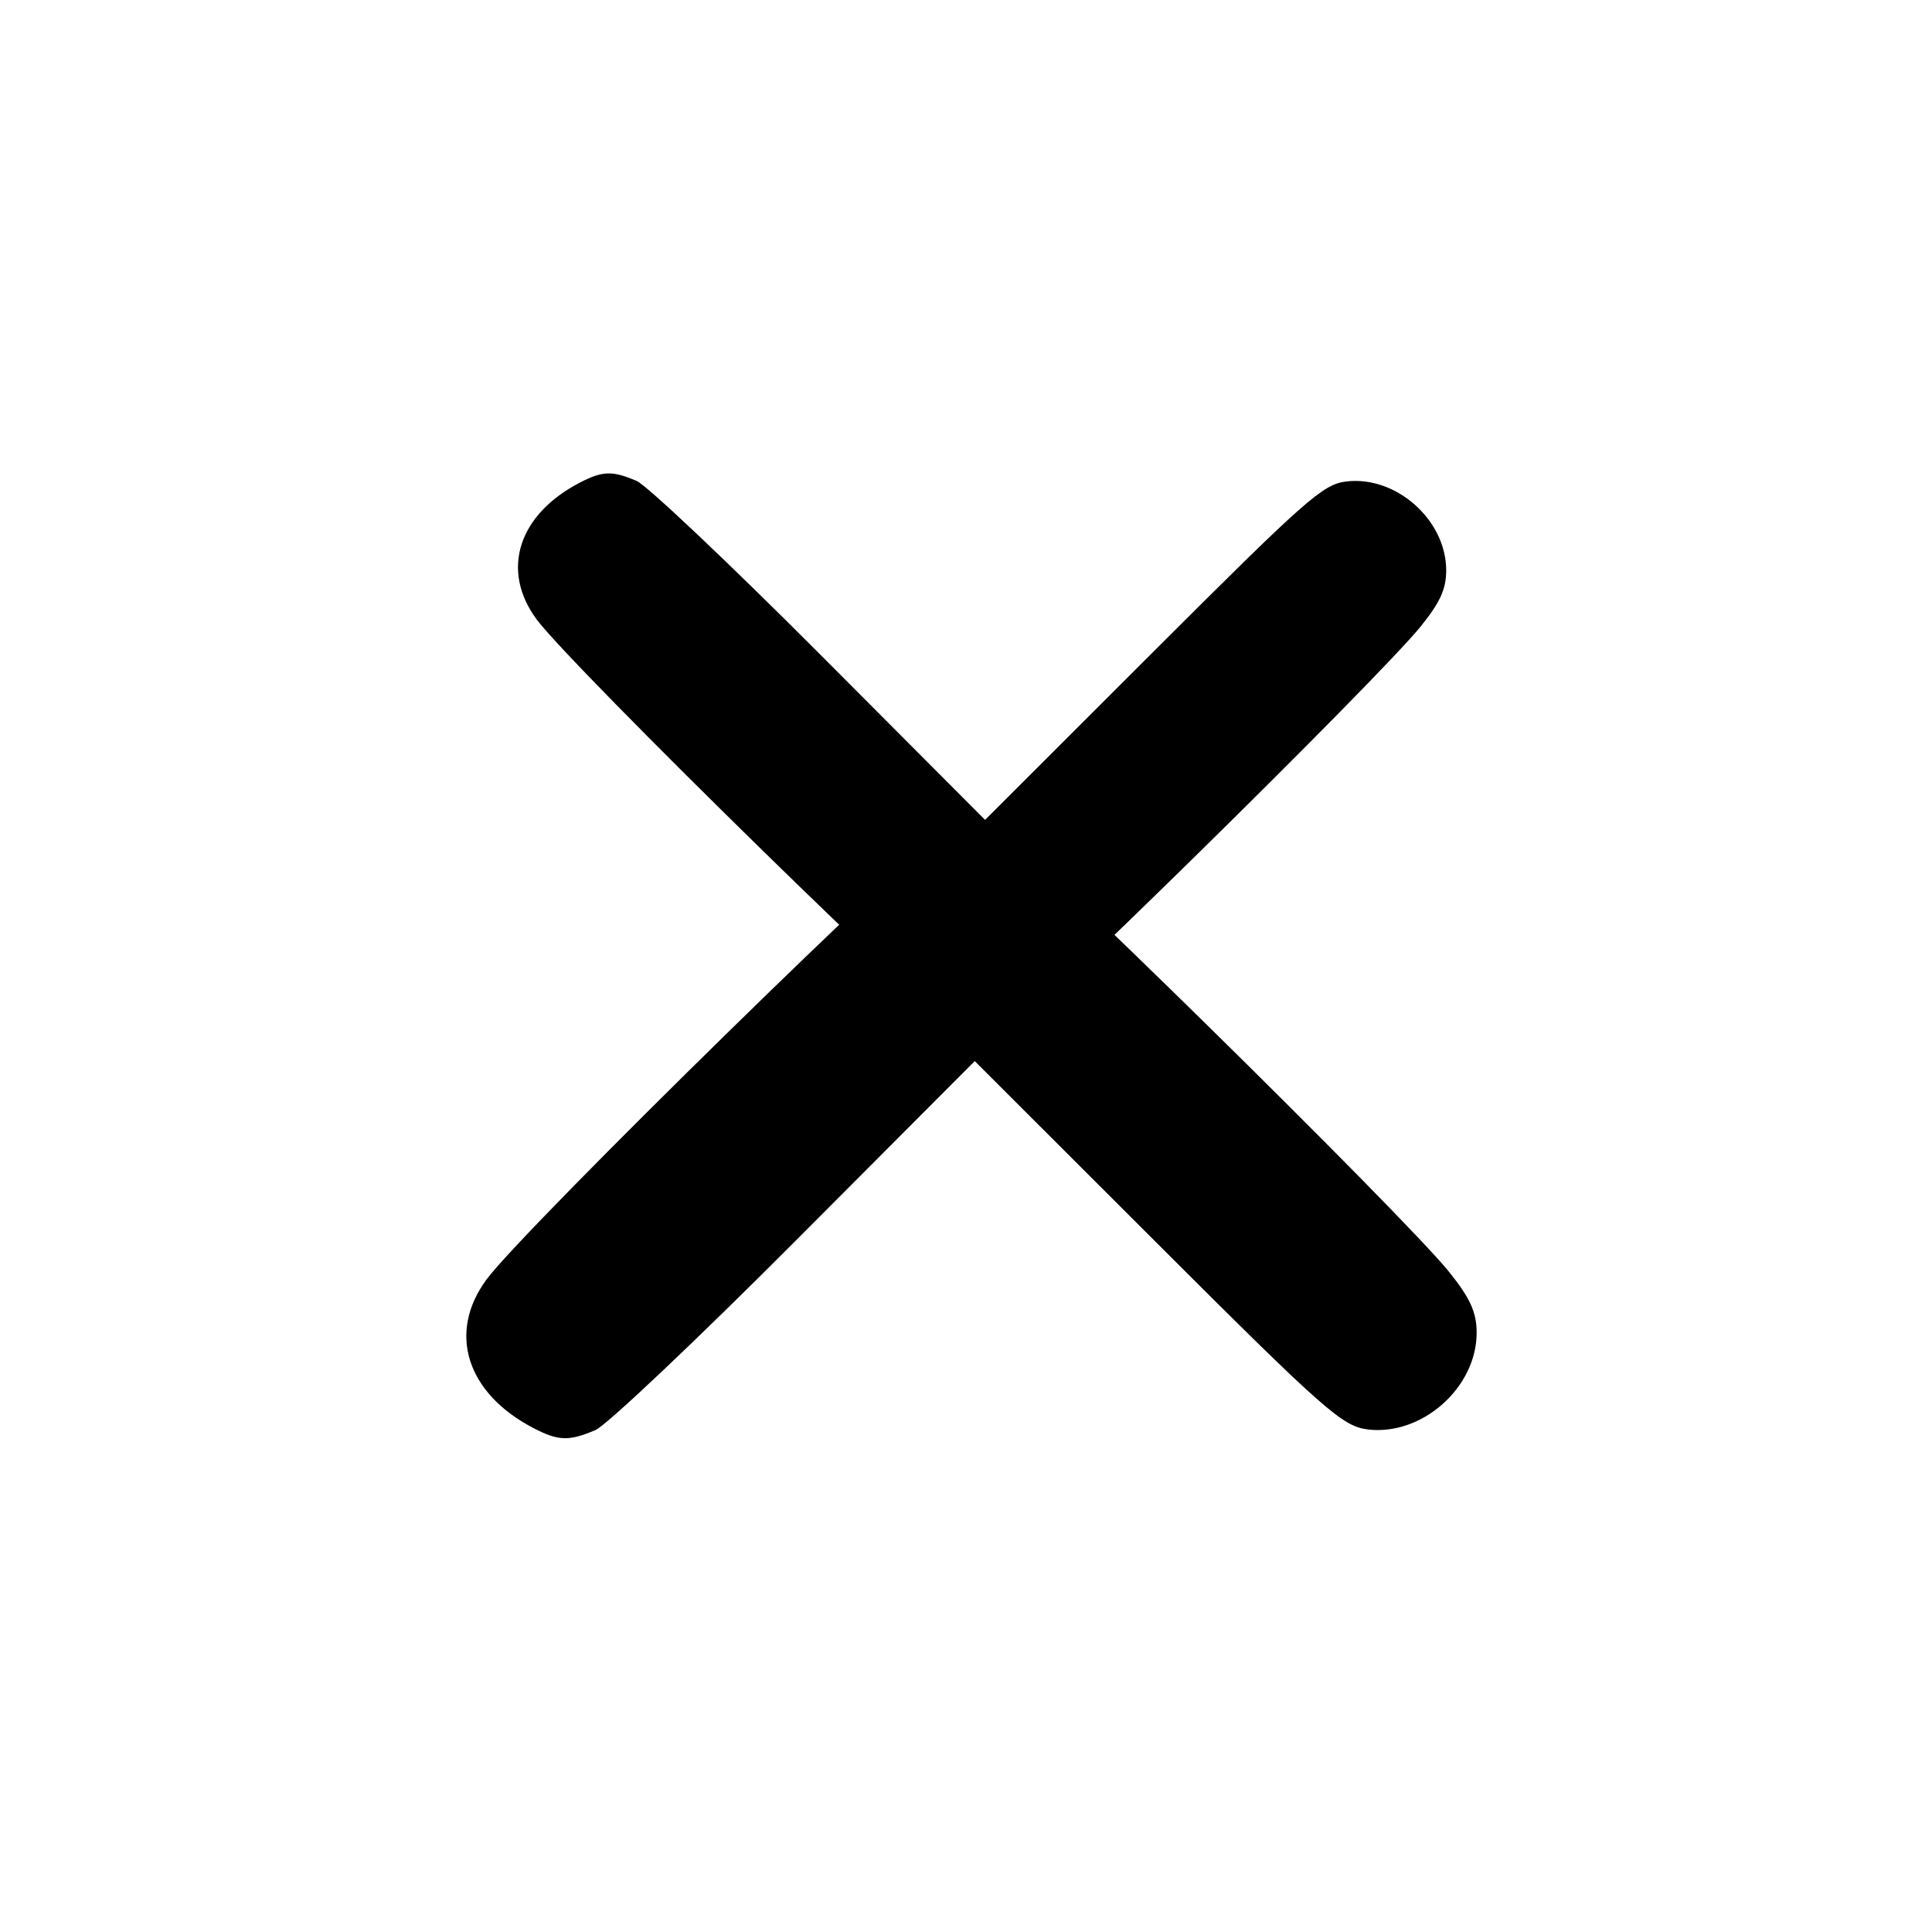
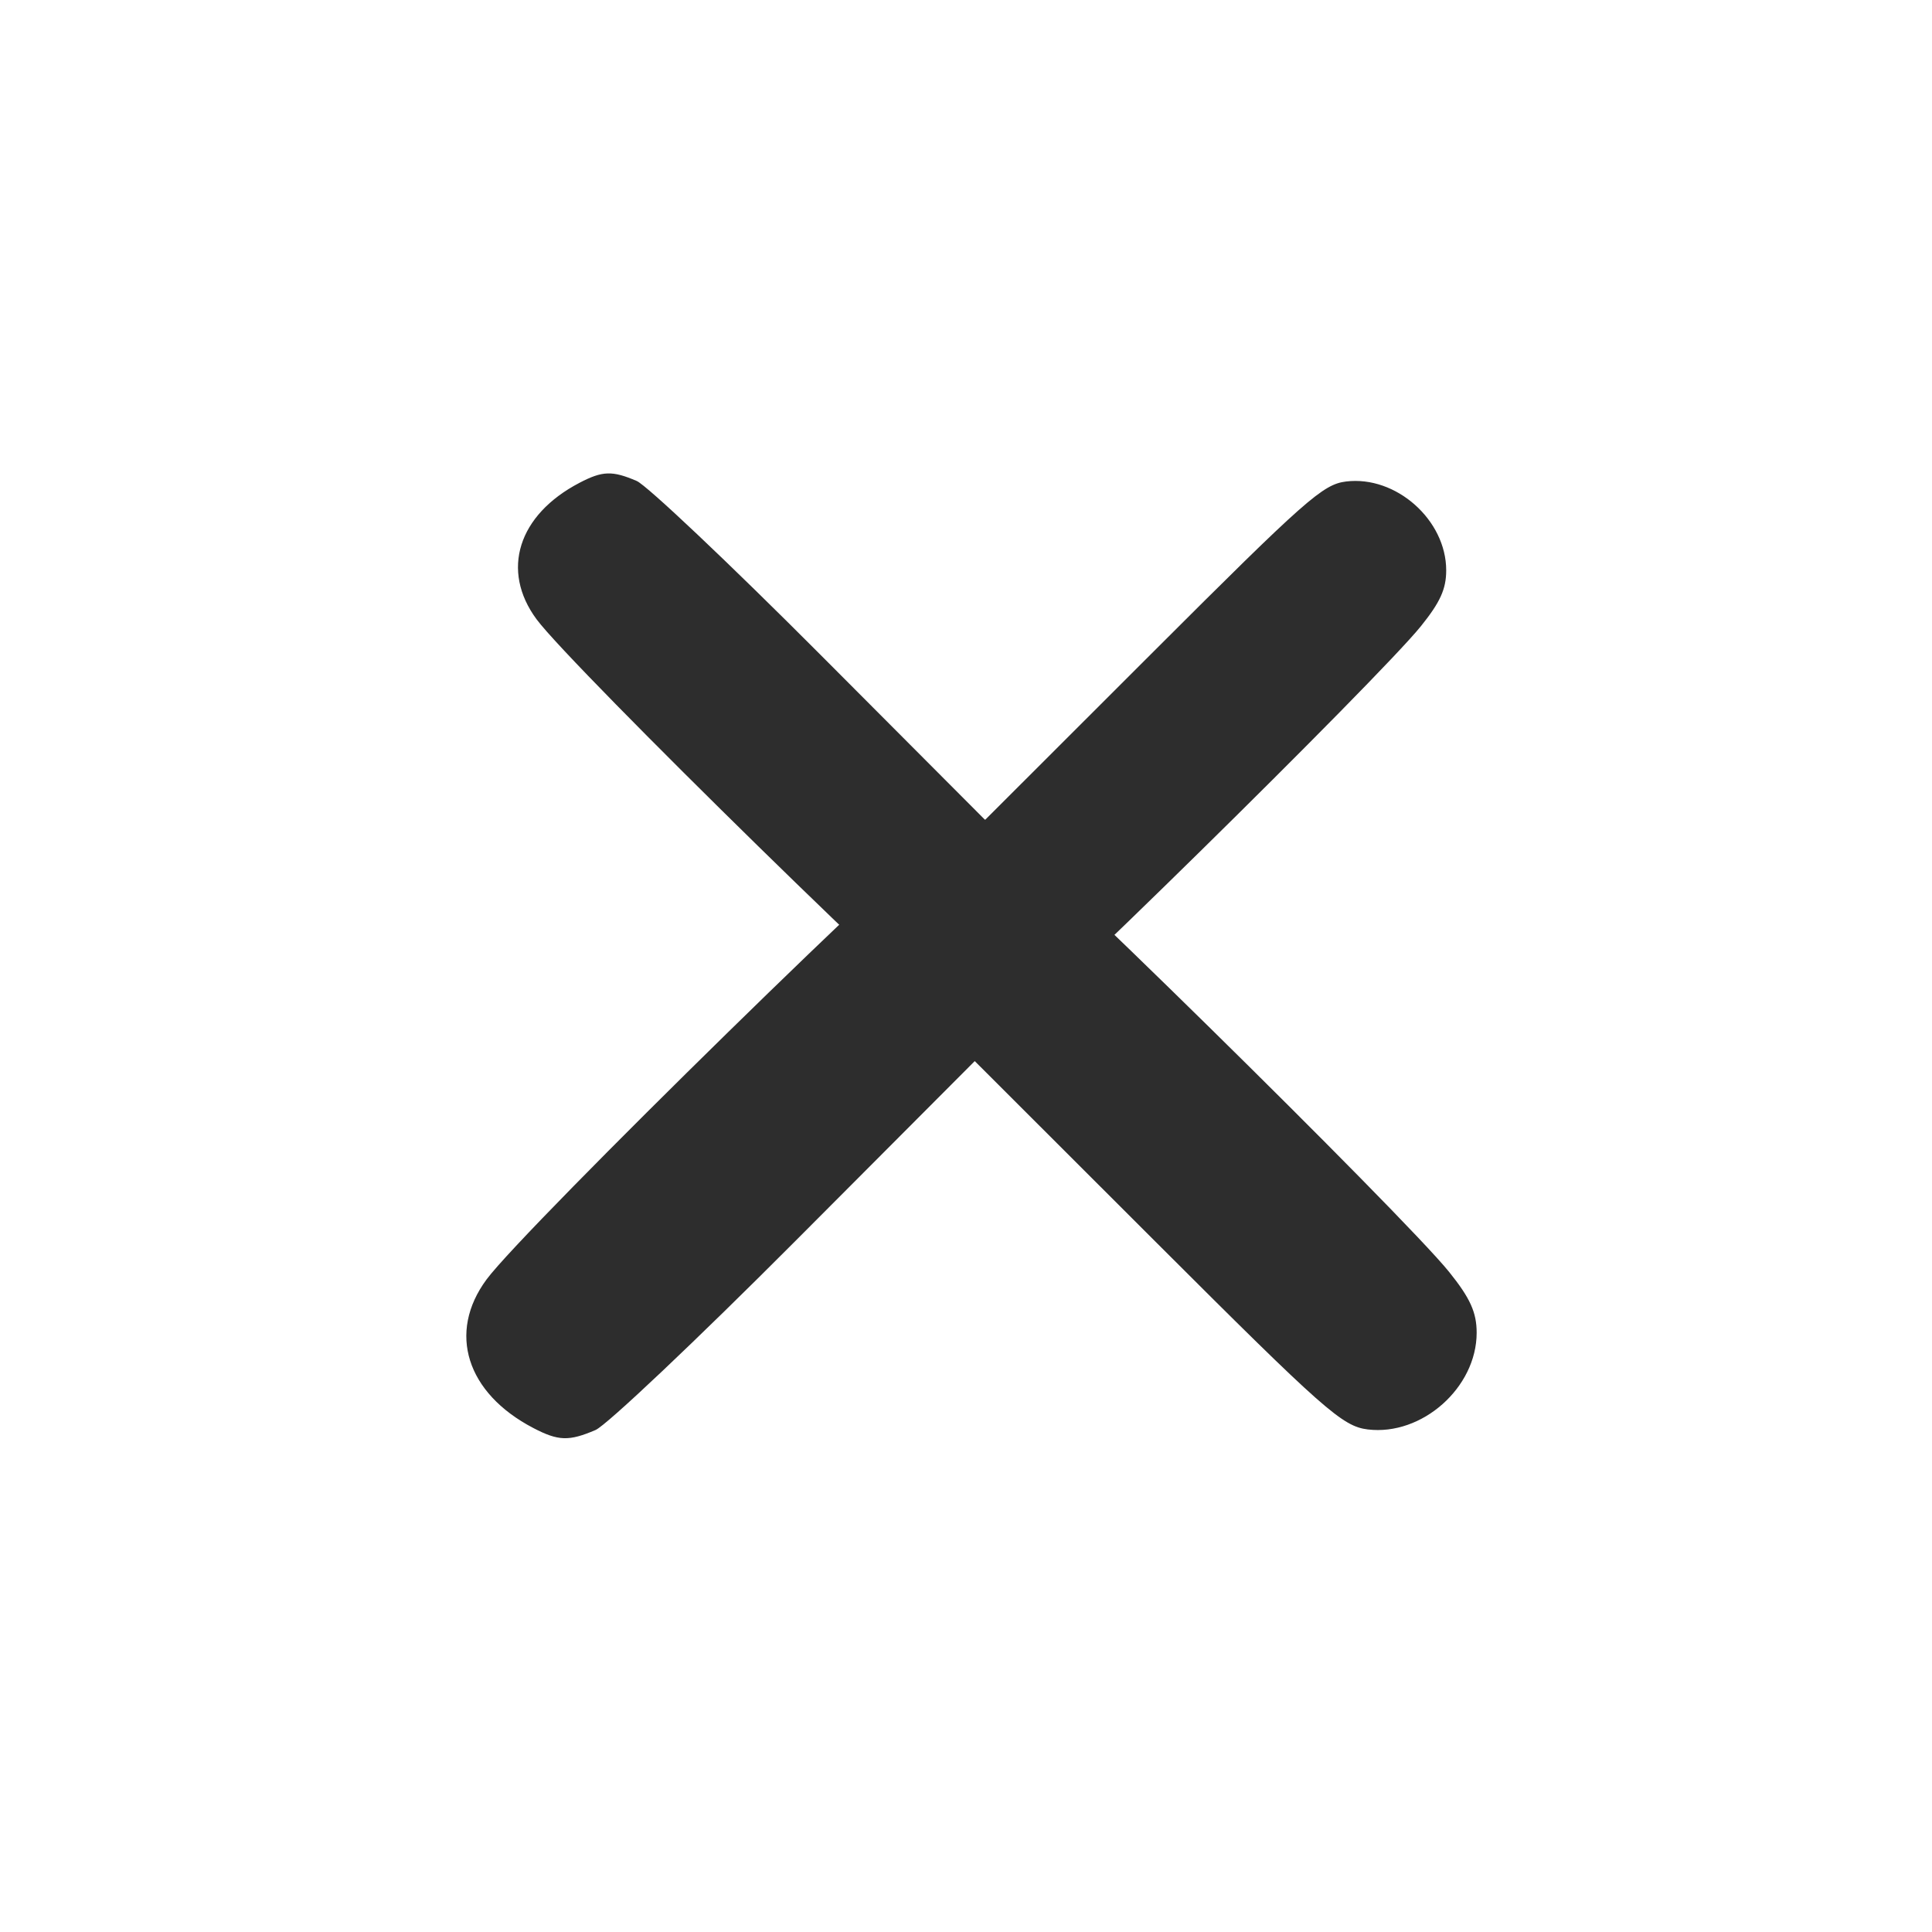
<svg xmlns="http://www.w3.org/2000/svg" version="1.1" id="svg433" width="20" height="20" viewBox="0 0 20 20">
  <defs id="defs437" />
  <g id="g439">
    <g id="g1465" transform="matrix(0.08481373,0,0,0.08481373,-4.200673,-22.79795)" style="stroke:none;stroke-width:11.79;stroke-dasharray:none;stroke-opacity:1">
-       <path style="fill:#000000;stroke:none;stroke-width:10.169;stroke-dasharray:none;stroke-opacity:1" d="m 114.623,443.097 c -8.173,-4.261 -10.5,-11.654 -5.708,-18.133 4.708,-6.364 54.773,-55.387 57.177,-55.987 1.27,-0.317 3.211,-0.305 4.312,0.027 2.142,0.645 50.382,48.062 56,55.046 2.568,3.192 3.358,4.938 3.358,7.419 0,6.691 -6.673,12.613 -13.3,11.801 -3.086,-0.378 -5.33,-2.361 -25.671,-22.686 l -22.29,-22.271 -21.928,21.993 c -12.06,12.096 -23.019,22.461 -24.353,23.033 -3.251,1.393 -4.542,1.352 -7.598,-0.242 z" id="path839" />
-       <path style="fill:#000000;stroke:none;stroke-width:9.343;stroke-dasharray:none;stroke-opacity:1" d="m 120.263,327.728 c -7.509,3.915 -9.646,10.707 -5.244,16.66 4.325,5.847 50.321,50.886 52.53,51.436 1.167,0.291 2.95,0.28 3.962,-0.025 1.968,-0.592 46.287,-44.155 51.449,-50.572 2.359,-2.932 3.085,-4.537 3.085,-6.816 0,-6.147 -6.131,-11.588 -12.219,-10.842 -2.835,0.347 -4.897,2.169 -23.585,20.842 l -20.478,20.461 -20.146,-20.206 c -11.08,-11.113 -21.148,-20.636 -22.374,-21.161 -2.986,-1.28 -4.173,-1.242 -6.981,0.222 z" id="path839-3" />
+       <path style="fill:#2d2d2d;stroke:none;stroke-width:10.169;stroke-dasharray:none;stroke-opacity:1" d="m 114.623,443.097 c -8.173,-4.261 -10.5,-11.654 -5.708,-18.133 4.708,-6.364 54.773,-55.387 57.177,-55.987 1.27,-0.317 3.211,-0.305 4.312,0.027 2.142,0.645 50.382,48.062 56,55.046 2.568,3.192 3.358,4.938 3.358,7.419 0,6.691 -6.673,12.613 -13.3,11.801 -3.086,-0.378 -5.33,-2.361 -25.671,-22.686 l -22.29,-22.271 -21.928,21.993 c -12.06,12.096 -23.019,22.461 -24.353,23.033 -3.251,1.393 -4.542,1.352 -7.598,-0.242 z" id="path839" />
+       <path style="fill:#2d2d2d;stroke:none;stroke-width:9.343;stroke-dasharray:none;stroke-opacity:1" d="m 120.263,327.728 c -7.509,3.915 -9.646,10.707 -5.244,16.66 4.325,5.847 50.321,50.886 52.53,51.436 1.167,0.291 2.95,0.28 3.962,-0.025 1.968,-0.592 46.287,-44.155 51.449,-50.572 2.359,-2.932 3.085,-4.537 3.085,-6.816 0,-6.147 -6.131,-11.588 -12.219,-10.842 -2.835,0.347 -4.897,2.169 -23.585,20.842 l -20.478,20.461 -20.146,-20.206 c -11.08,-11.113 -21.148,-20.636 -22.374,-21.161 -2.986,-1.28 -4.173,-1.242 -6.981,0.222 z" id="path839-3" />
    </g>
  </g>
</svg>
